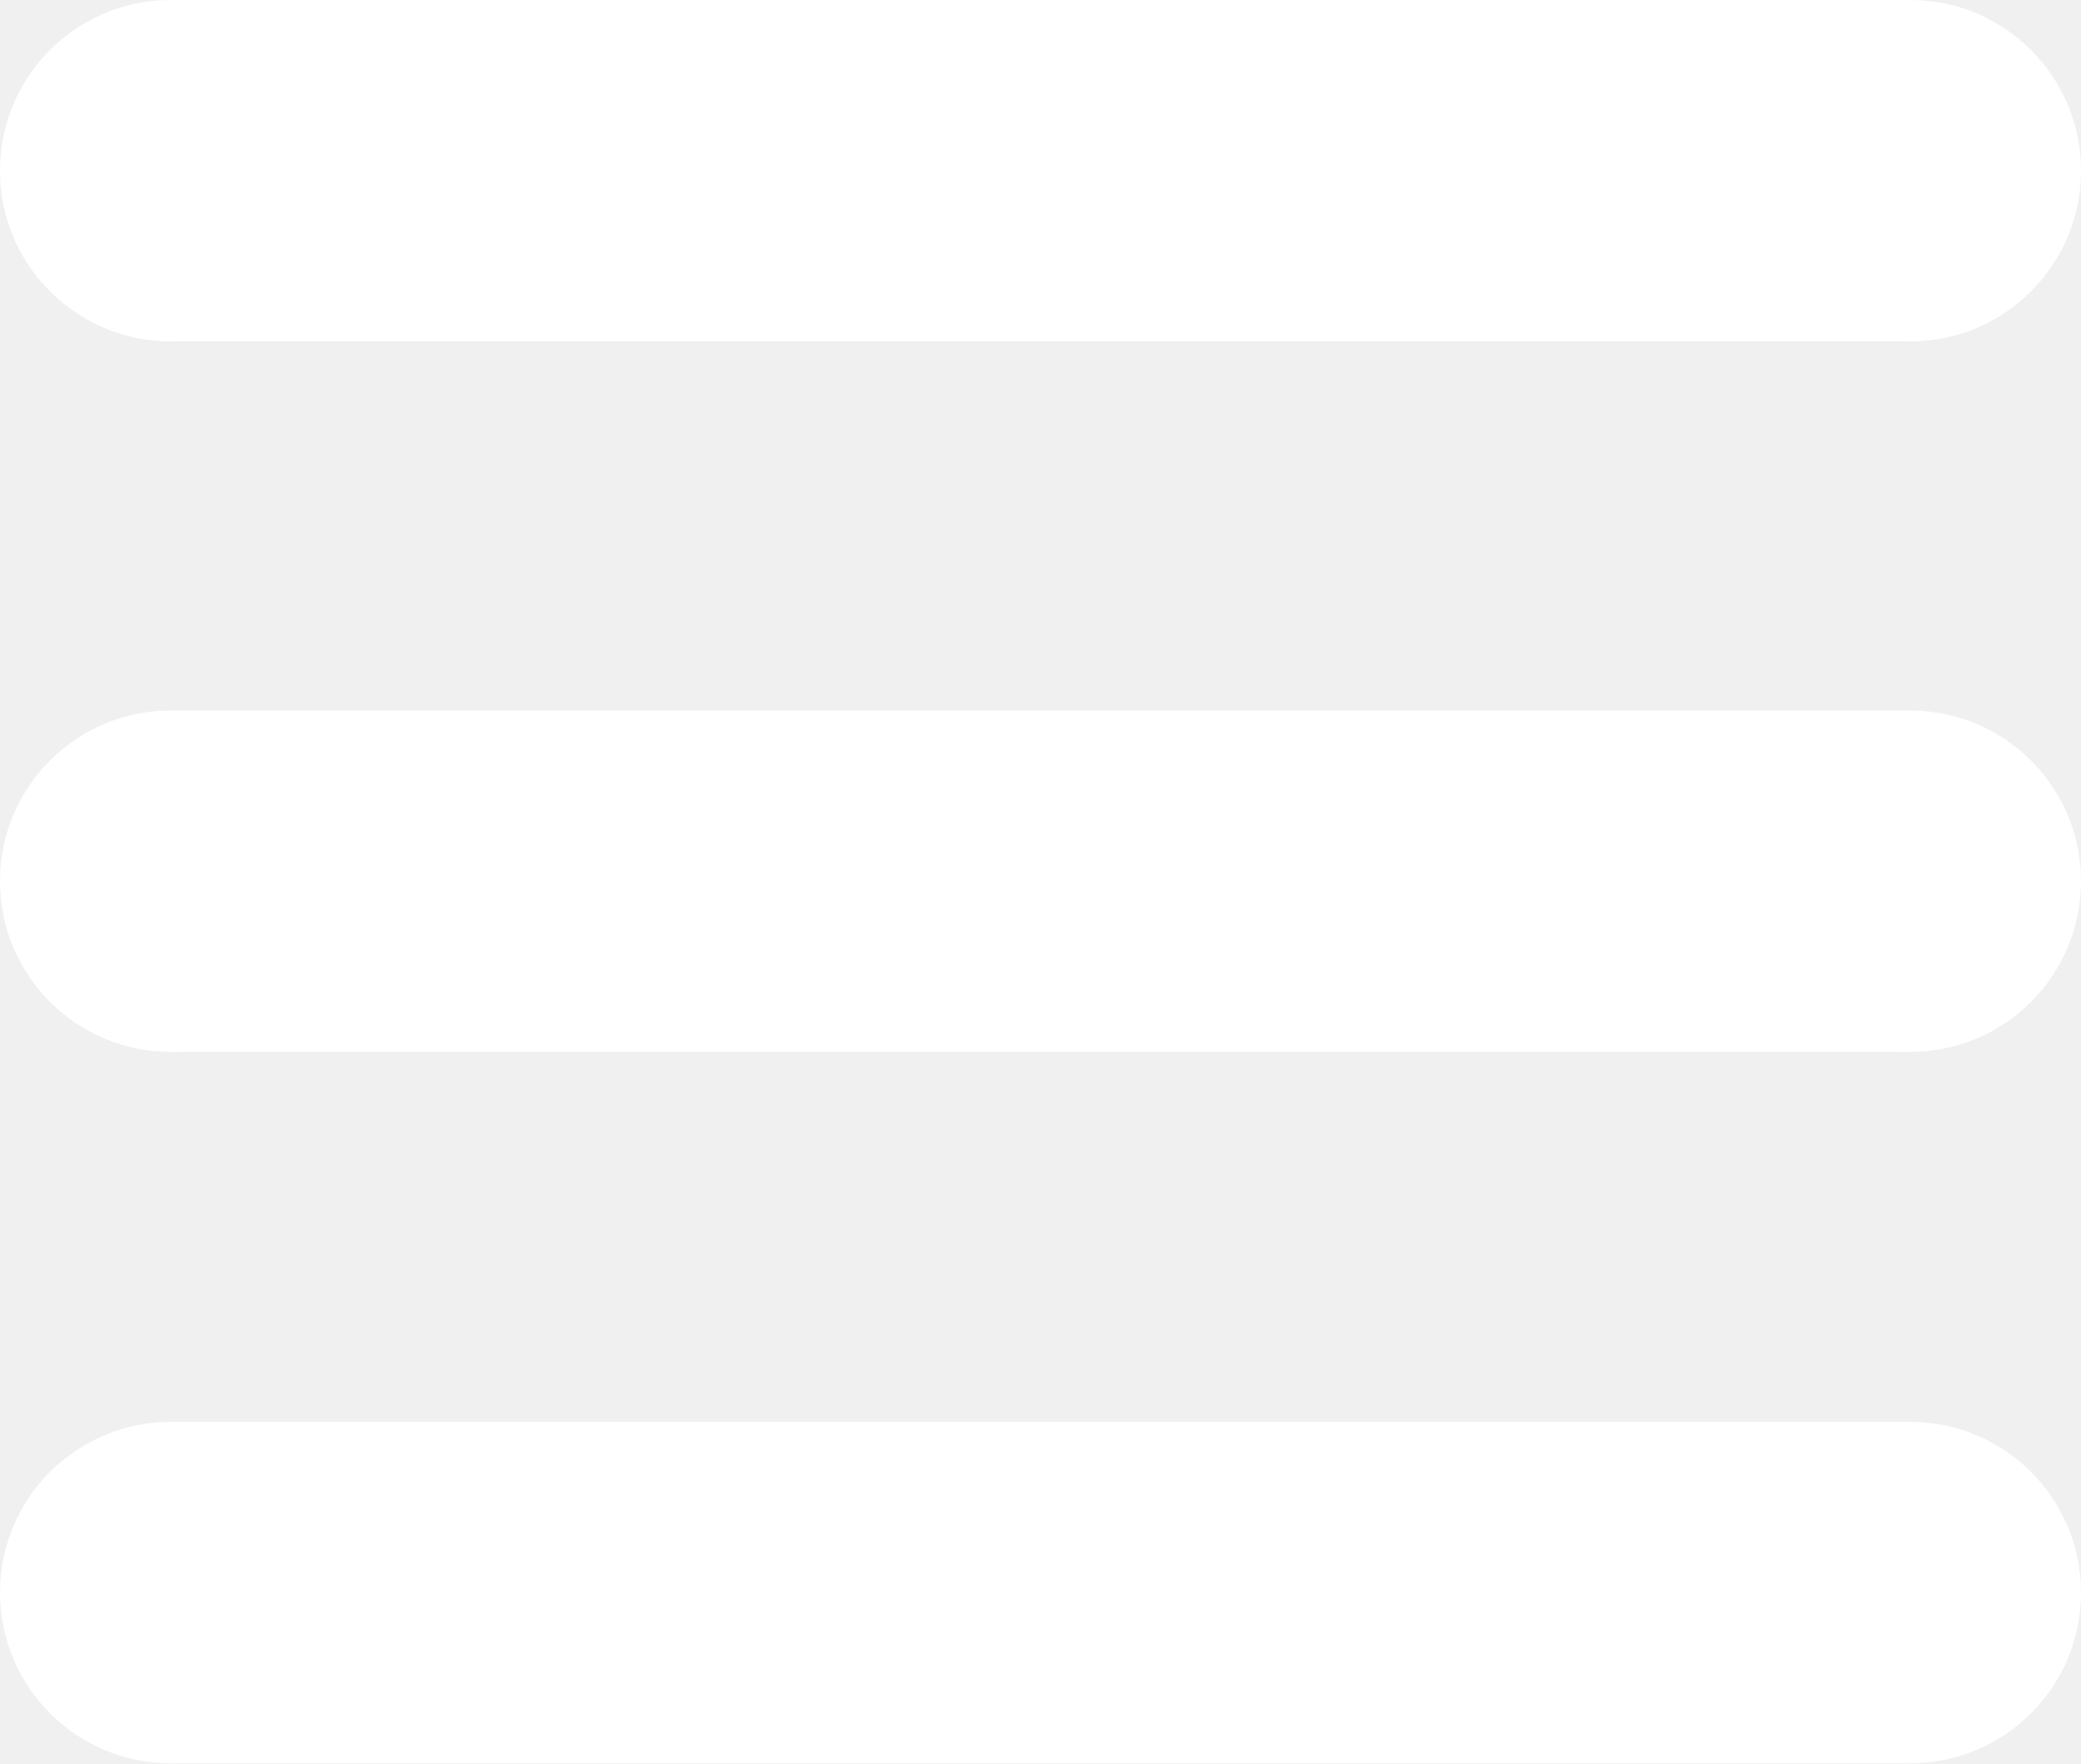
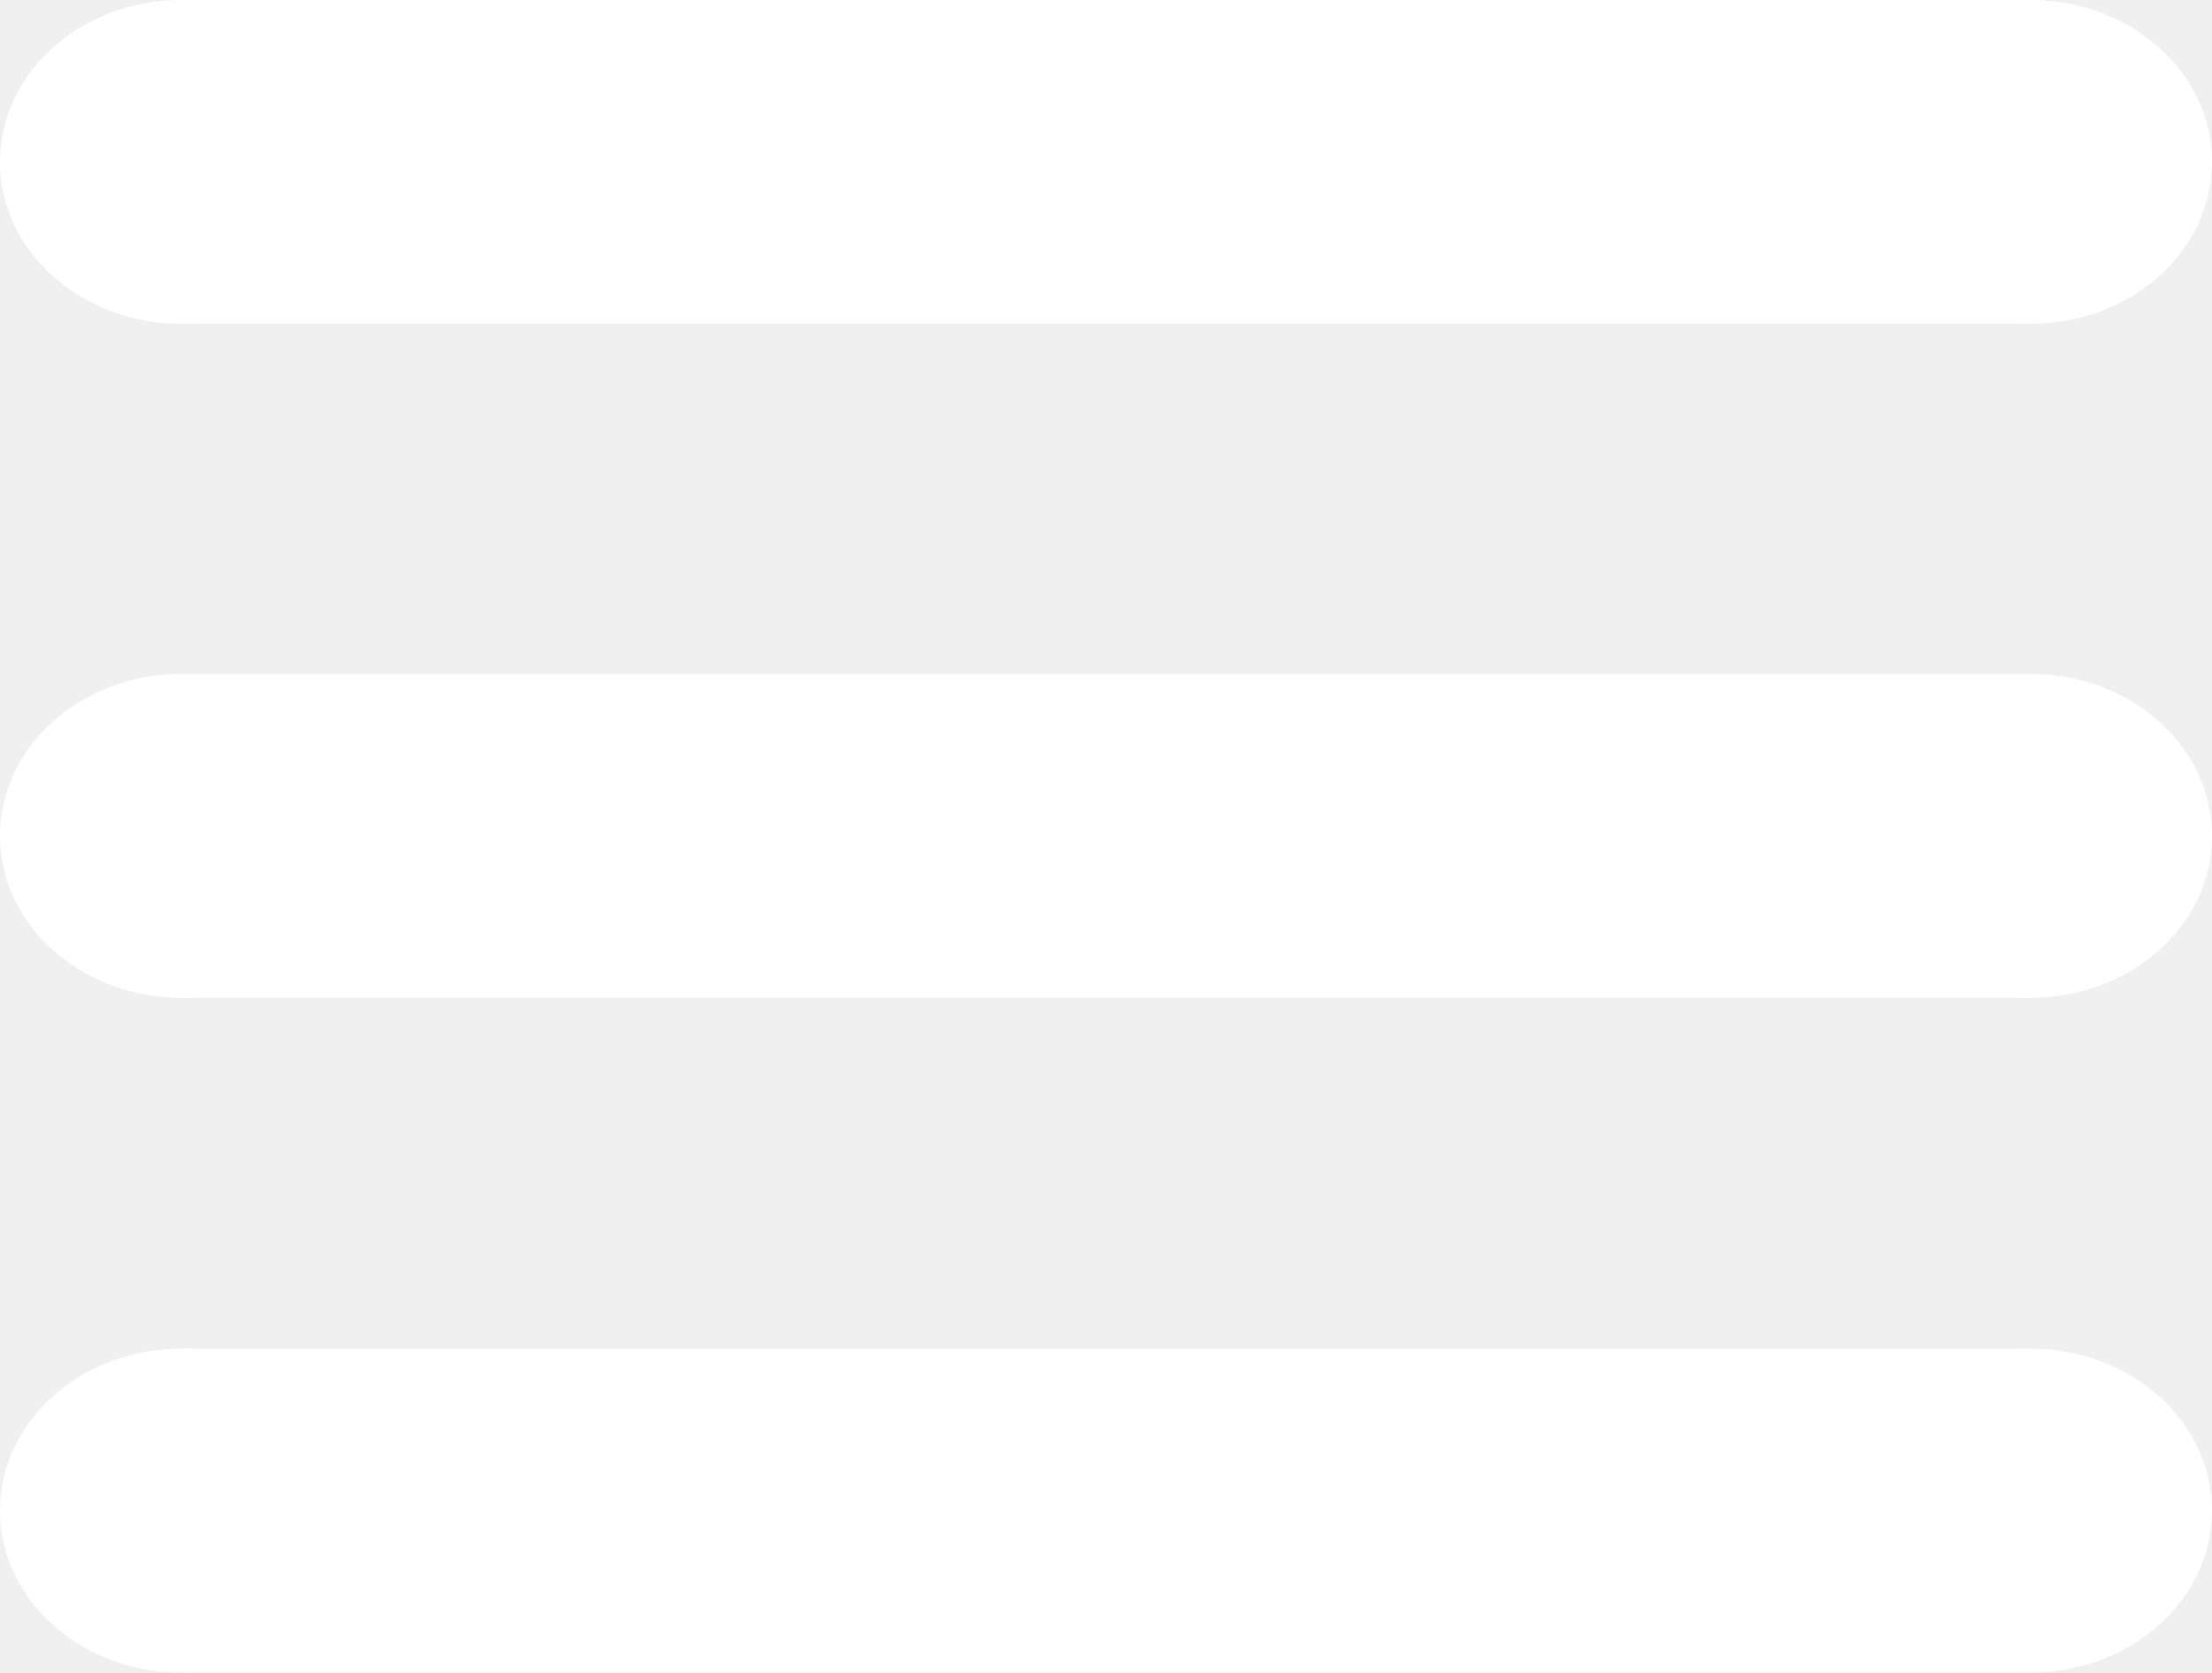
- <svg xmlns="http://www.w3.org/2000/svg" id="Layer_1" data-name="Layer 1" viewBox="0 0 357 302.46">
+ <svg xmlns="http://www.w3.org/2000/svg" id="Layer_1" data-name="Layer 1" viewBox="0 0 400 302.46">
  <defs>
    <style>
      .cls-1 {
        fill: #fff;
      }
    </style>
  </defs>
  <g>
-     <circle class="cls-1" cx="29.28" cy="29.28" r="29.28" />
-     <rect class="cls-1" x="29.02" width="298.45" height="58.55" />
-     <circle class="cls-1" cx="327.72" cy="29.28" r="29.28" />
+     <ellipse class="cls-1" cx="32.8" cy="29.28" rx="32.8" ry="29.28" />
+     <rect class="cls-1" x="32.51" width="334.4" height="58.55" />
+     <ellipse class="cls-1" cx="367.2" cy="29.28" rx="32.8" ry="29.28" />
  </g>
  <g>
-     <circle class="cls-1" cx="29.28" cy="151.16" r="29.28" />
-     <rect class="cls-1" x="29.02" y="121.88" width="298.45" height="58.55" />
-     <circle class="cls-1" cx="327.72" cy="151.16" r="29.28" />
+     <ellipse class="cls-1" cx="32.8" cy="151.16" rx="32.8" ry="29.28" />
+     <rect class="cls-1" x="32.51" y="121.88" width="334.4" height="58.55" />
+     <ellipse class="cls-1" cx="367.2" cy="151.16" rx="32.8" ry="29.28" />
  </g>
  <g>
-     <circle class="cls-1" cx="29.28" cy="273.19" r="29.28" />
-     <rect class="cls-1" x="29.02" y="243.91" width="298.45" height="58.55" />
-     <circle class="cls-1" cx="327.72" cy="273.19" r="29.28" />
+     <ellipse class="cls-1" cx="32.8" cy="273.19" rx="32.8" ry="29.28" />
+     <rect class="cls-1" x="32.51" y="243.91" width="334.4" height="58.55" />
+     <ellipse class="cls-1" cx="367.2" cy="273.19" rx="32.8" ry="29.28" />
  </g>
</svg>
